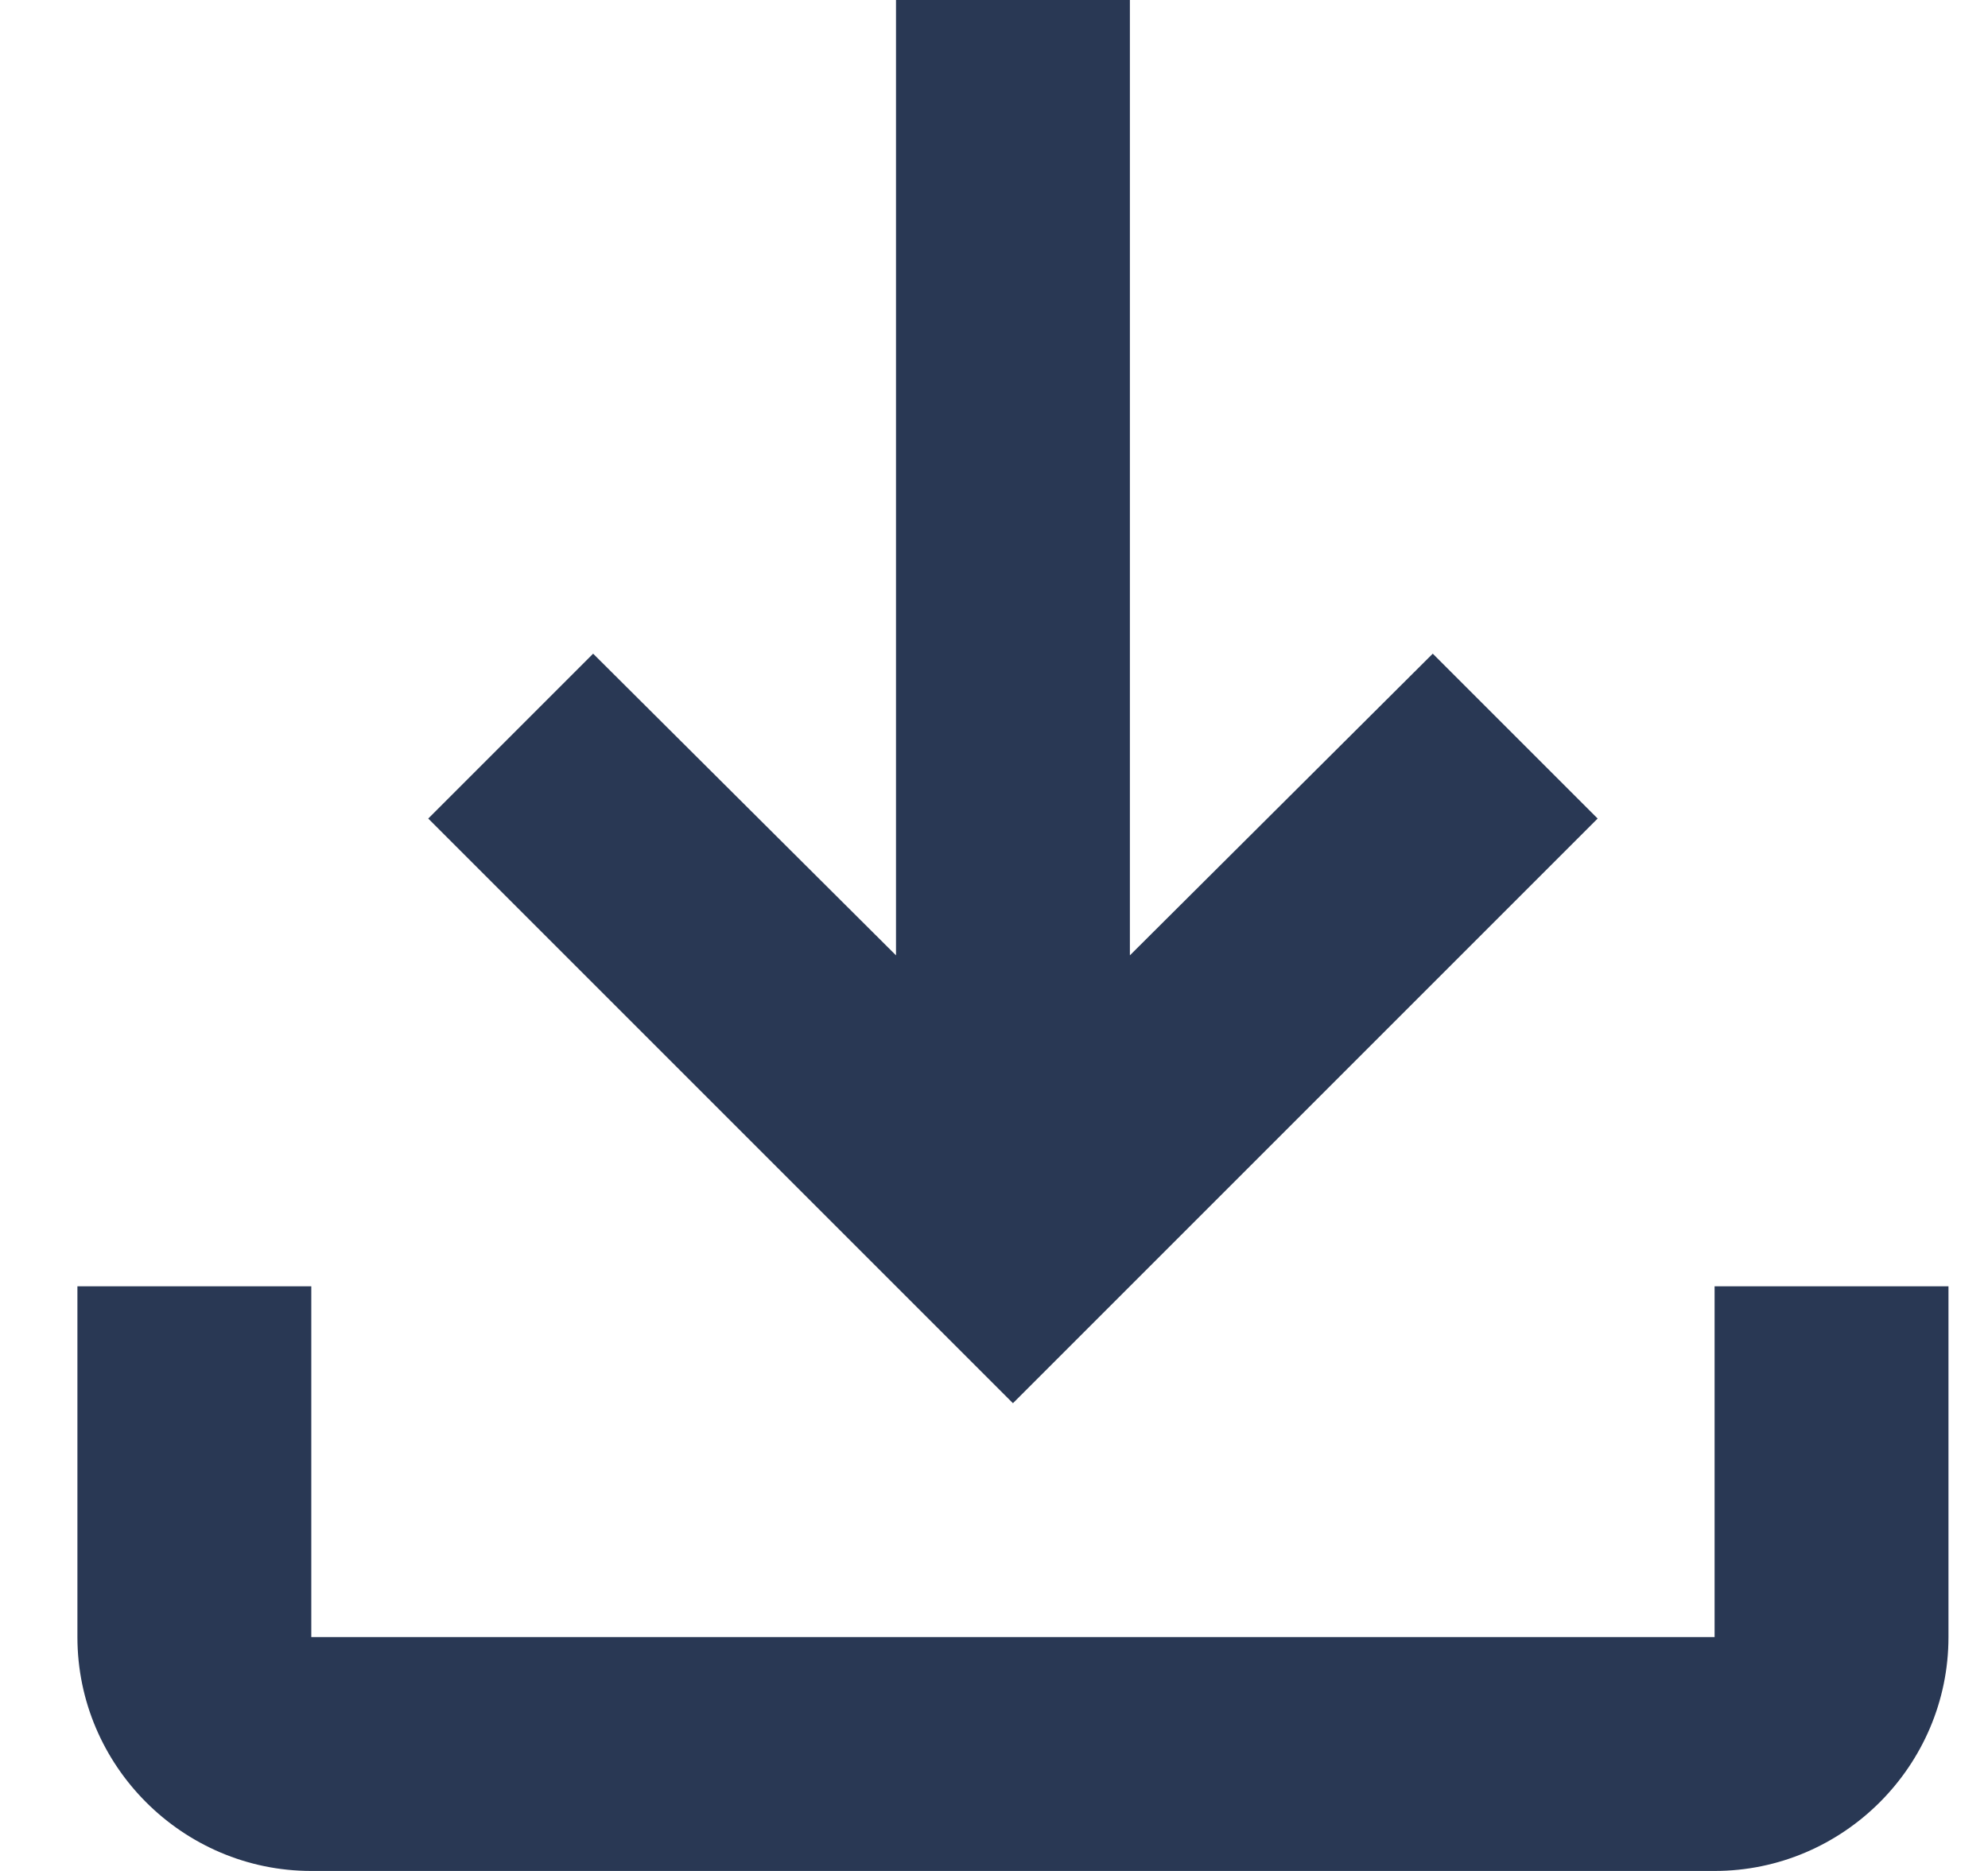
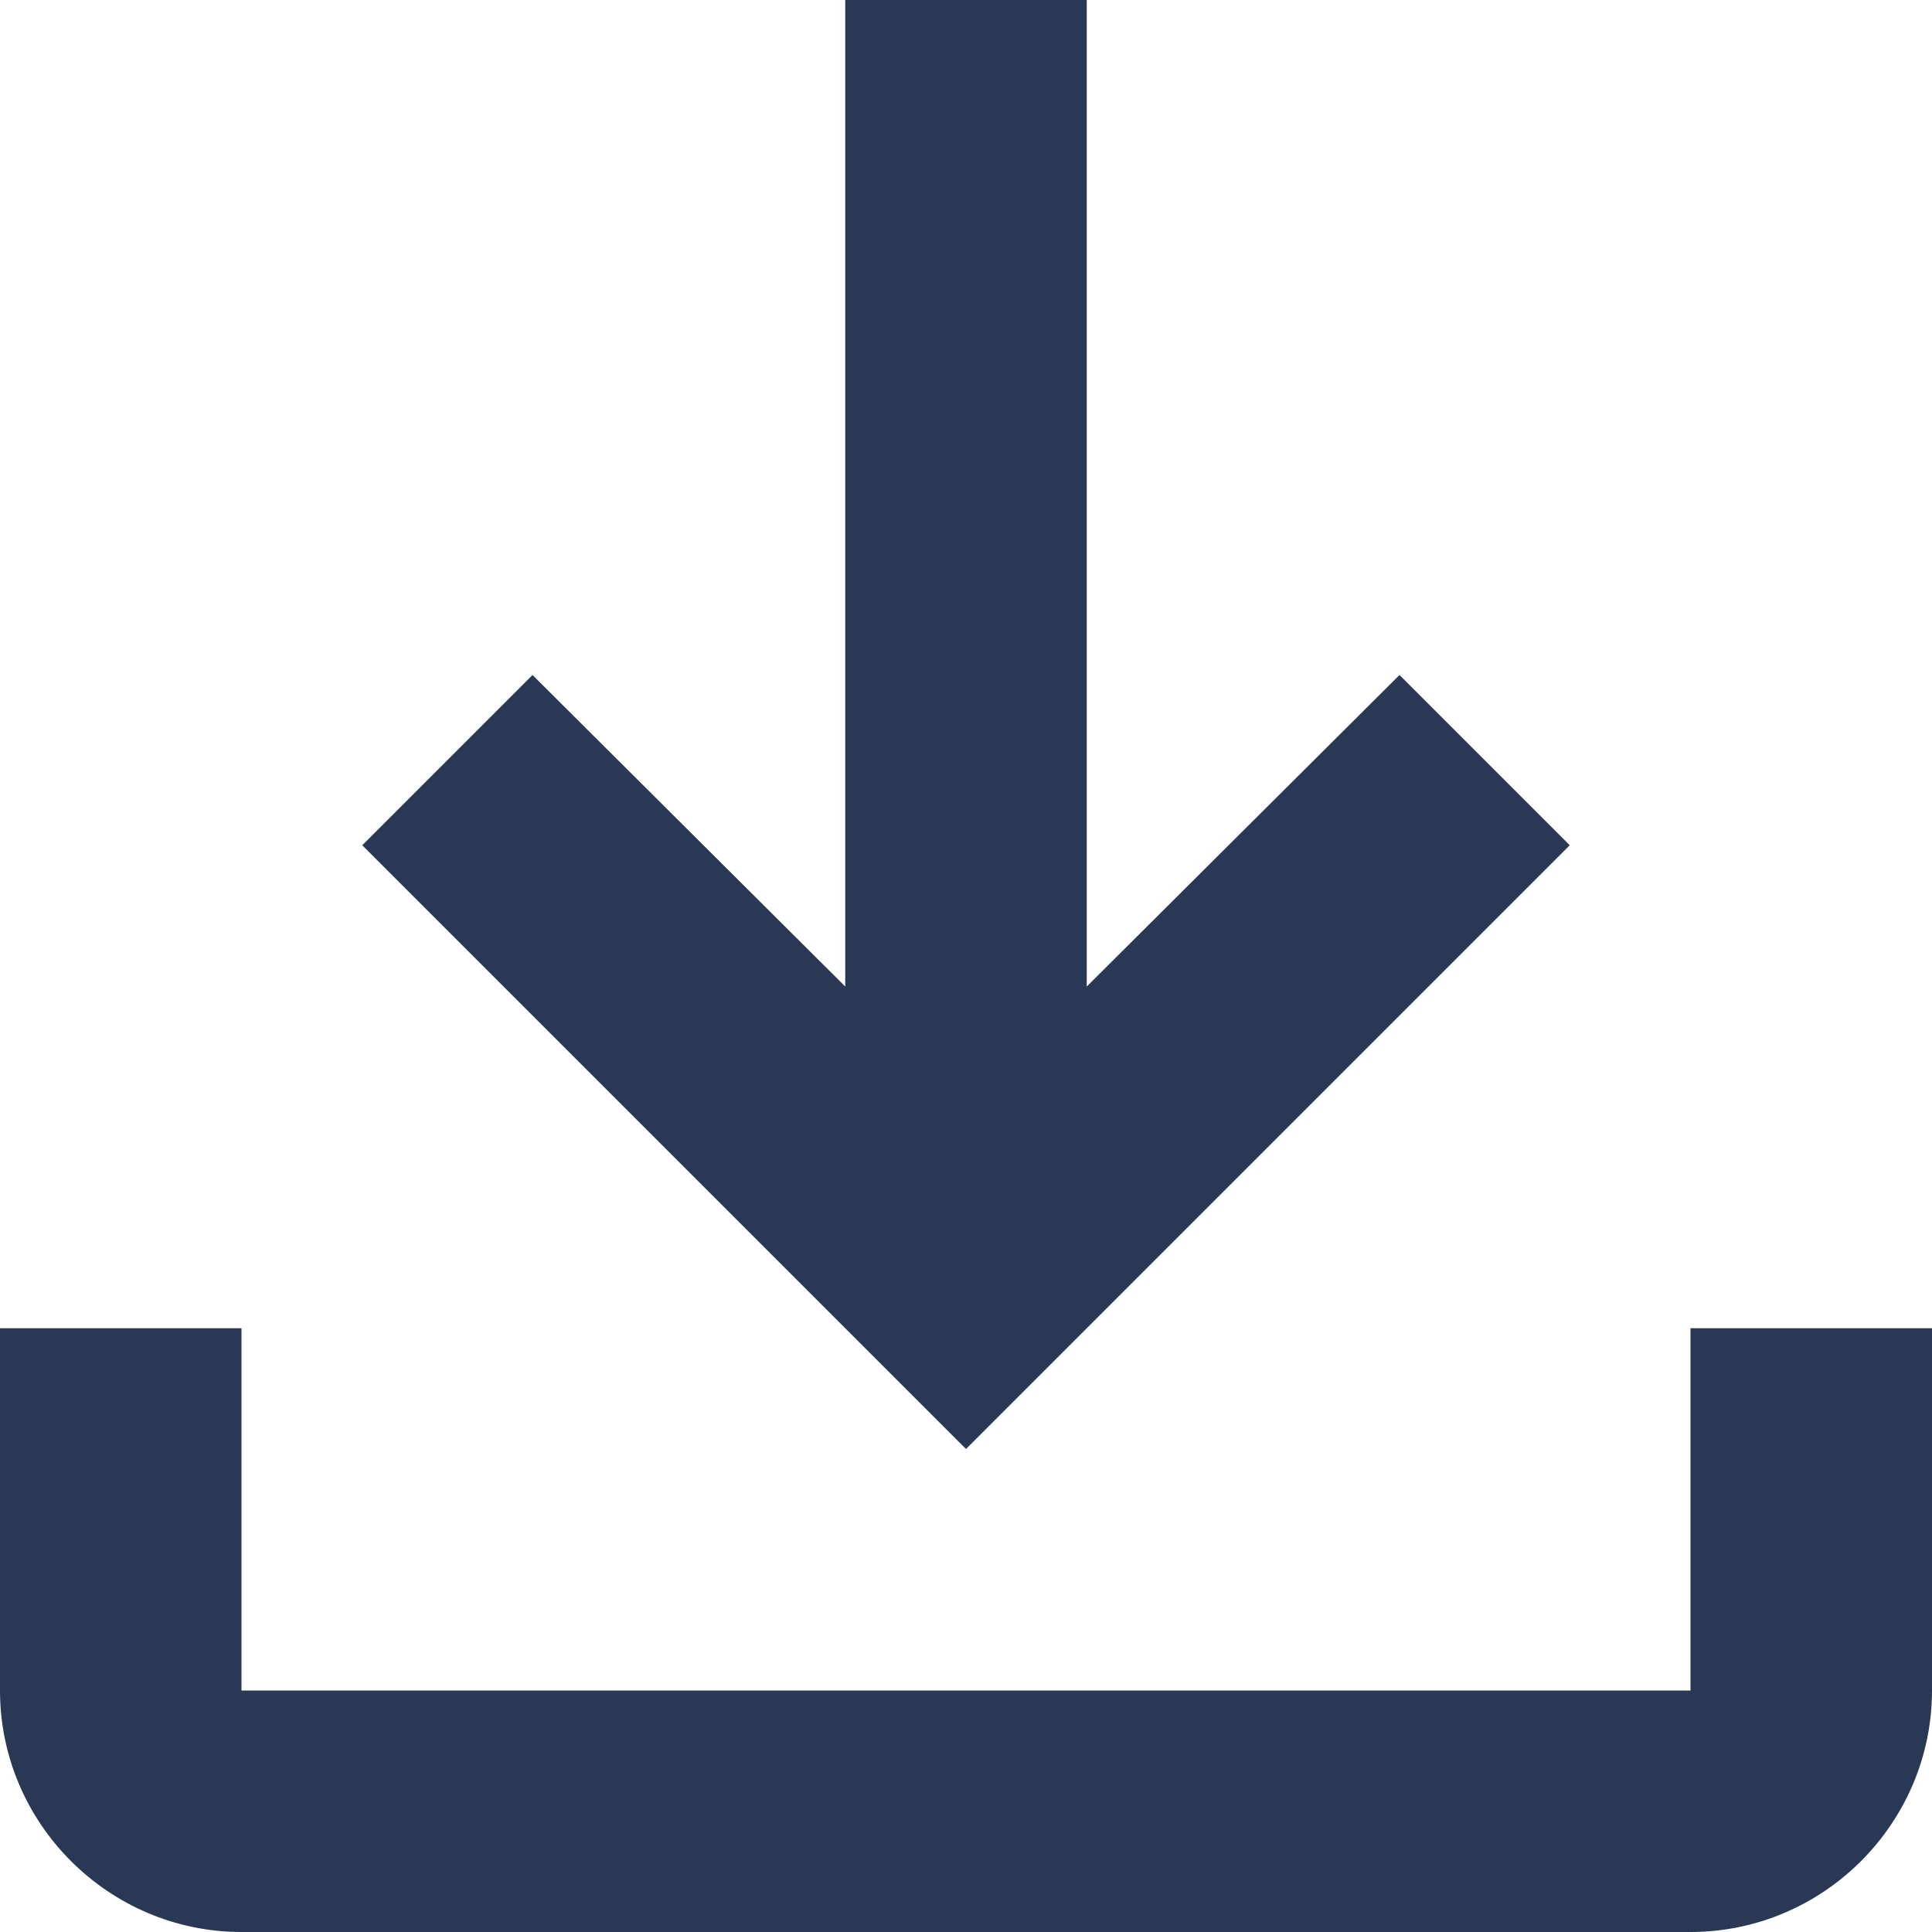
- <svg xmlns="http://www.w3.org/2000/svg" width="17" height="16" viewBox="0 0 17 16" fill="none">
-   <path d="M14.662 11V14H2.662V11H0.662V14C0.662 15.1 1.562 16 2.662 16H14.662C15.762 16 16.662 15.1 16.662 14V11H14.662ZM13.662 7L12.252 5.59L9.662 8.17V0H7.662V8.17L5.072 5.59L3.662 7L8.662 12L13.662 7Z" fill="#293854" />
+ <svg xmlns="http://www.w3.org/2000/svg" width="16" height="16" viewBox="0 0 16 16" fill="none">
+   <path d="M14 11V14H2V11H0V14C0 15.1 0.9 16 2 16H14C15.1 16 16 15.1 16 14V11H14ZM13 7L11.59 5.59L9 8.17V0H7V8.17L4.41 5.59L3 7L8 12L13 7Z" fill="#293854" />
</svg>
